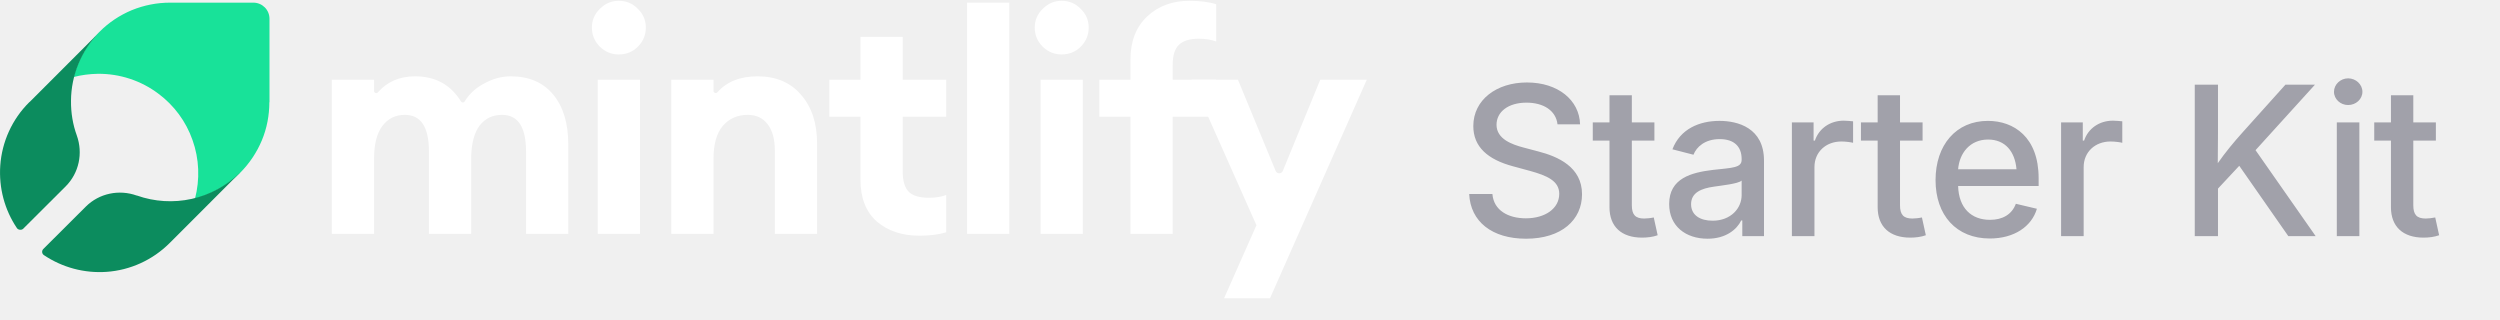
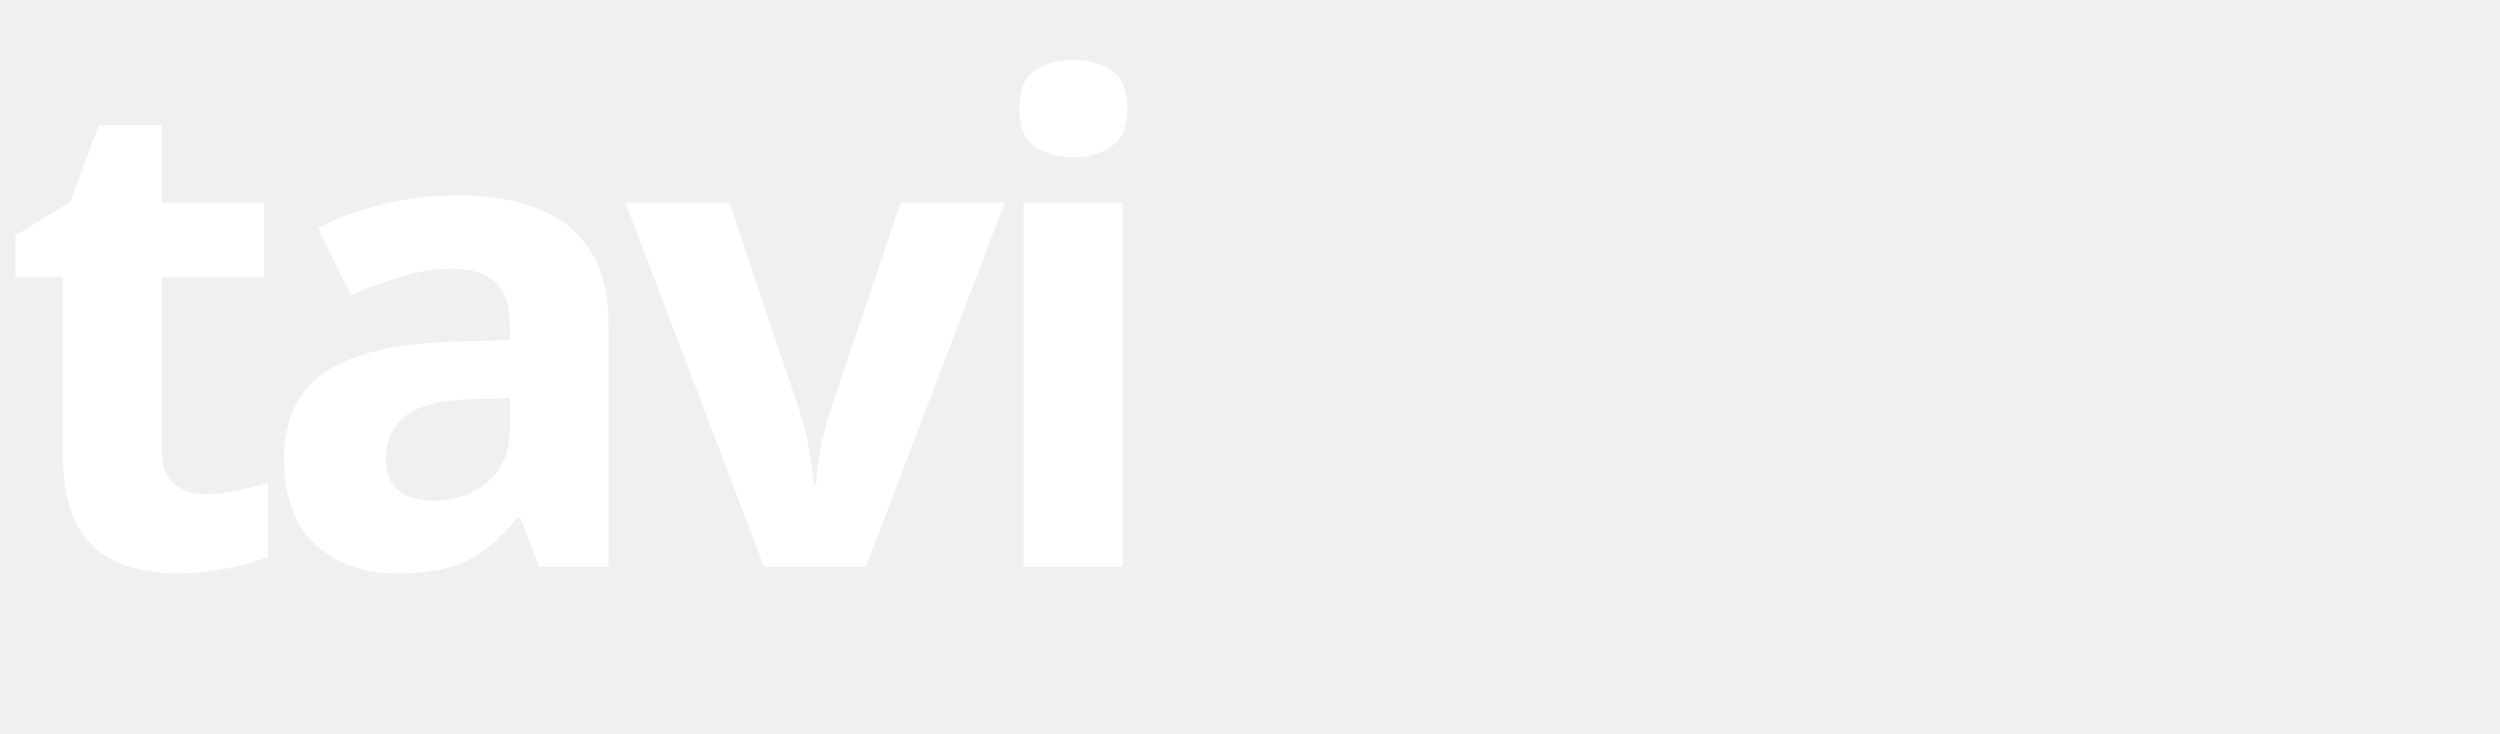
- <svg xmlns="http://www.w3.org/2000/svg" width="180" height="23" viewBox="0 0 180 23" fill="none">
-   <path d="M91.44 21.476H88.133L90.464 16.216L85.802 5.74H89.132L91.847 12.307C91.943 12.536 92.268 12.536 92.362 12.306L95.058 5.74H98.409L91.44 21.476Z" fill="white" />
-   <path d="M81.393 16.837V8.403H79.152V5.74H81.393V4.297C81.393 2.98 81.792 1.944 82.592 1.19C83.391 0.435 84.404 0.058 85.633 0.058C86.387 0.058 87.031 0.139 87.564 0.302V2.988C87.208 2.854 86.794 2.788 86.32 2.788C85.655 2.788 85.174 2.936 84.878 3.232C84.582 3.513 84.434 3.994 84.434 4.674V5.74H87.564V8.403H84.434V16.837H81.393Z" fill="white" />
-   <path d="M76.433 3.92C75.915 3.92 75.463 3.735 75.079 3.365C74.694 2.98 74.502 2.521 74.502 1.989C74.502 1.456 74.694 1.005 75.079 0.635C75.463 0.25 75.915 0.058 76.433 0.058C76.98 0.058 77.438 0.25 77.809 0.635C78.193 1.005 78.386 1.456 78.386 1.989C78.386 2.521 78.193 2.98 77.809 3.365C77.438 3.735 76.98 3.92 76.433 3.92ZM74.924 16.837V5.74H77.964V16.837H74.924Z" fill="white" />
-   <path d="M69.628 16.837V0.191H72.669V16.837H69.628Z" fill="white" />
-   <path d="M66.194 16.97C64.951 16.97 63.93 16.63 63.131 15.949C62.347 15.254 61.955 14.255 61.955 12.953V8.403H59.713V5.74H61.955V2.655H64.995V5.74H68.125V8.403H64.995V12.354C64.995 13.034 65.143 13.523 65.439 13.819C65.735 14.1 66.216 14.24 66.882 14.24C67.355 14.24 67.769 14.174 68.125 14.04V16.726C67.592 16.889 66.948 16.97 66.194 16.97Z" fill="white" />
-   <path d="M48.332 16.837V5.74H51.373V6.551C51.373 6.688 51.559 6.748 51.65 6.646C52.328 5.879 53.293 5.495 54.546 5.495C55.878 5.495 56.921 5.939 57.676 6.827C58.445 7.7 58.83 8.869 58.83 10.334V16.837H55.789V10.844C55.789 10.03 55.619 9.402 55.279 8.958C54.939 8.499 54.458 8.27 53.836 8.27C53.096 8.27 52.497 8.536 52.038 9.069C51.594 9.601 51.373 10.386 51.373 11.421V16.837H48.332Z" fill="white" />
-   <path d="M44.547 3.92C44.029 3.92 43.578 3.735 43.193 3.365C42.809 2.98 42.616 2.521 42.616 1.989C42.616 1.456 42.809 1.005 43.193 0.635C43.578 0.25 44.029 0.058 44.547 0.058C45.095 0.058 45.553 0.25 45.923 0.635C46.308 1.005 46.5 1.456 46.5 1.989C46.5 2.521 46.308 2.98 45.923 3.365C45.553 3.735 45.095 3.92 44.547 3.92ZM43.038 16.837V5.74H46.079V16.837H43.038Z" fill="white" />
-   <path d="M37.875 16.837V10.911C37.875 9.15 37.298 8.27 36.144 8.27C35.478 8.27 34.945 8.521 34.546 9.024C34.161 9.527 33.954 10.275 33.924 11.266V16.837H30.884V10.911C30.884 9.15 30.306 8.27 29.152 8.27C28.472 8.27 27.932 8.536 27.532 9.069C27.133 9.601 26.933 10.386 26.933 11.421V16.837H23.892V5.74H26.933V6.559C26.933 6.695 27.116 6.755 27.206 6.652C27.878 5.881 28.771 5.495 29.885 5.495C31.349 5.495 32.452 6.1 33.193 7.309C33.252 7.404 33.395 7.403 33.454 7.307C33.774 6.78 34.219 6.361 34.79 6.05C35.441 5.68 36.099 5.495 36.765 5.495C38.082 5.495 39.103 5.932 39.828 6.805C40.553 7.678 40.916 8.876 40.916 10.4V16.837H37.875Z" fill="white" />
-   <path d="M19.403 7.362V1.35C19.403 0.705 18.879 0.191 18.244 0.191H12.235C11.291 0.191 10.357 0.378 9.487 0.733C8.618 1.098 7.824 1.621 7.16 2.295L7.114 2.341C6.235 3.23 5.609 4.333 5.291 5.548C5.861 5.399 6.45 5.324 7.039 5.314C8.609 5.296 10.151 5.801 11.403 6.745C12.534 7.586 13.394 8.746 13.861 10.083C14.347 11.438 14.403 12.916 14.039 14.309C15.244 13.991 16.356 13.364 17.244 12.486L17.291 12.439C17.954 11.775 18.487 10.98 18.851 10.111C19.216 9.241 19.393 8.306 19.393 7.362H19.403Z" fill="#18E299" />
-   <path d="M5.112 7.26C5.121 5.416 5.857 3.646 7.151 2.324L2.151 7.326C2.133 7.344 2.114 7.354 2.095 7.372C0.876 8.583 0.14 10.204 0.019 11.918C-0.092 13.52 0.327 15.103 1.22 16.426C1.306 16.552 1.537 16.593 1.667 16.472L4.73 13.417C5.689 12.458 5.987 11.033 5.531 9.757C5.242 8.965 5.103 8.117 5.112 7.26Z" fill="#0C8C5E" />
-   <path d="M17.262 12.44C16.303 13.38 15.102 14.032 13.799 14.321C12.486 14.61 11.127 14.526 9.861 14.079C9.861 14.079 9.851 14.079 9.842 14.079C8.567 13.622 7.142 13.921 6.183 14.871L3.12 17.926C2.99 18.056 3.009 18.27 3.167 18.373C4.489 19.258 6.072 19.686 7.673 19.574C9.386 19.453 10.997 18.717 12.216 17.497L12.263 17.451L17.262 12.449V12.44Z" fill="#0C8C5E" />
-   <text x="105" y="17" font-family="Inter, ui-sans-serif, system-ui, -apple-system, sans-serif" font-size="15" font-weight="500" fill="#A1A1AA" letter-spacing="-0.01em">Starter Kit</text>
+ <svg xmlns="http://www.w3.org/2000/svg" viewBox="0 0 150 44" role="img" aria-label="Tavi">
+   <text x="0" y="34" font-family="system-ui,sans-serif" font-size="40" font-weight="750" letter-spacing="-2" fill="#ffffff">tavi</text>
</svg>
